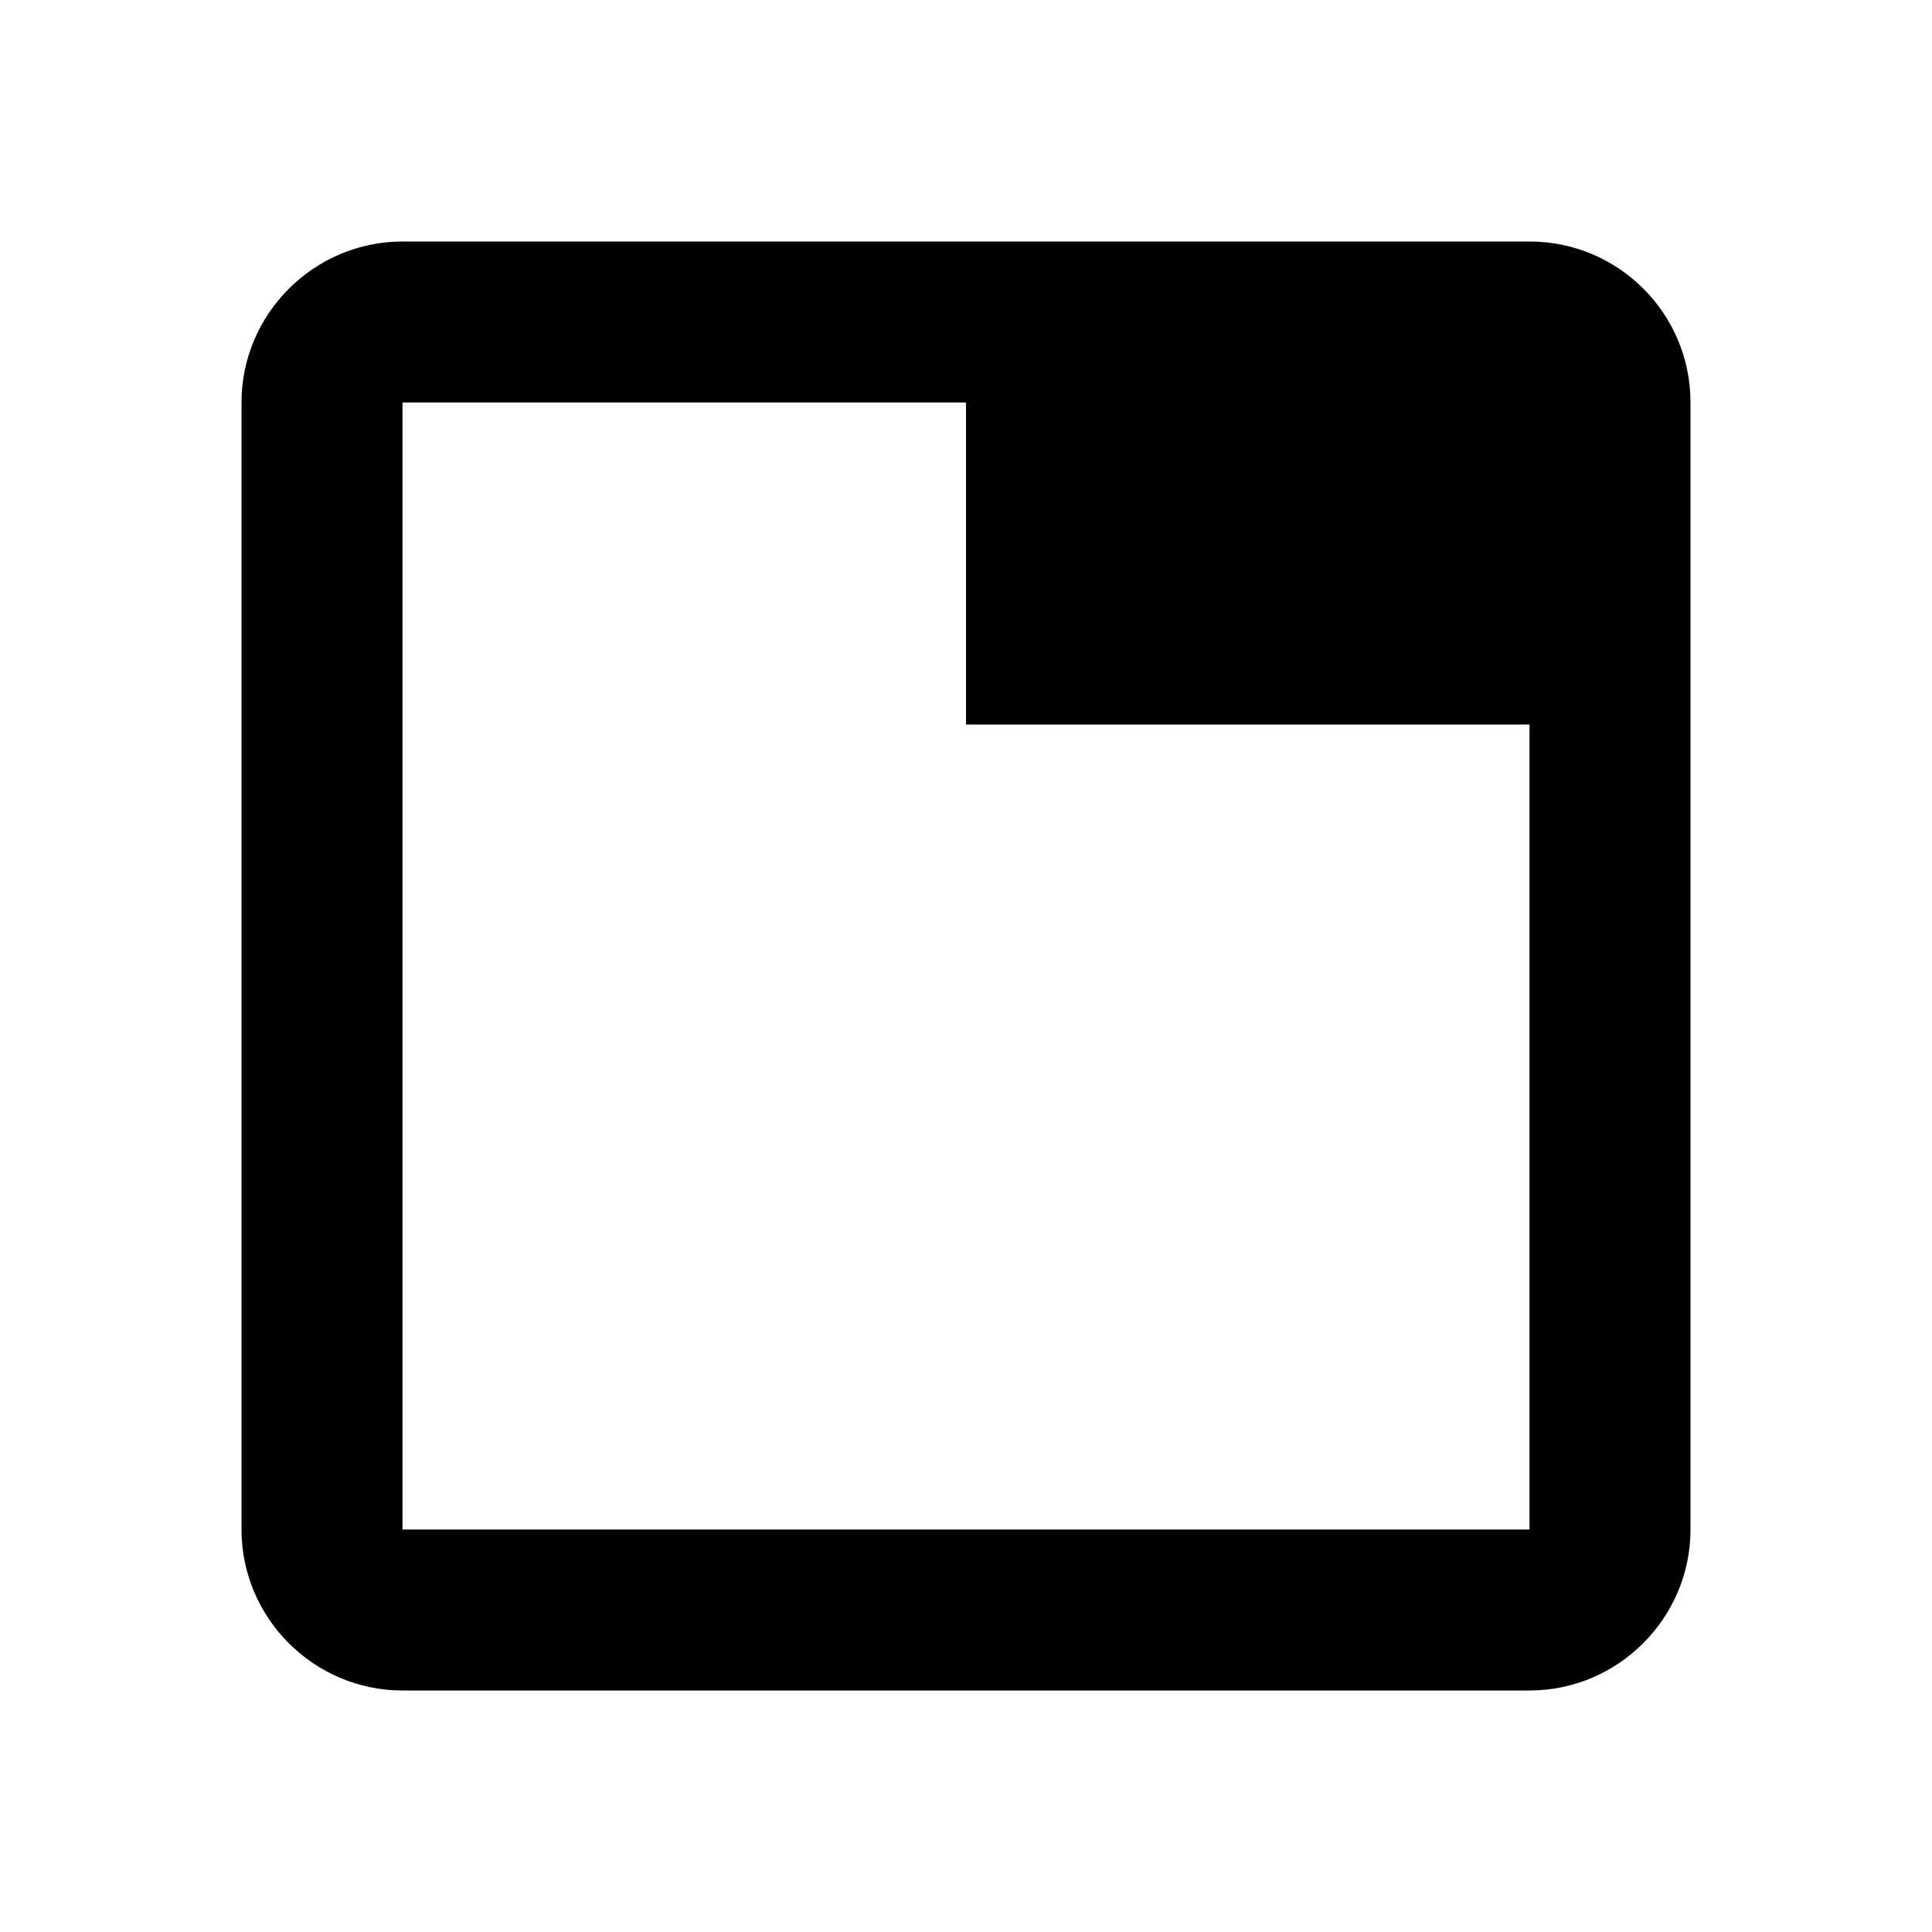
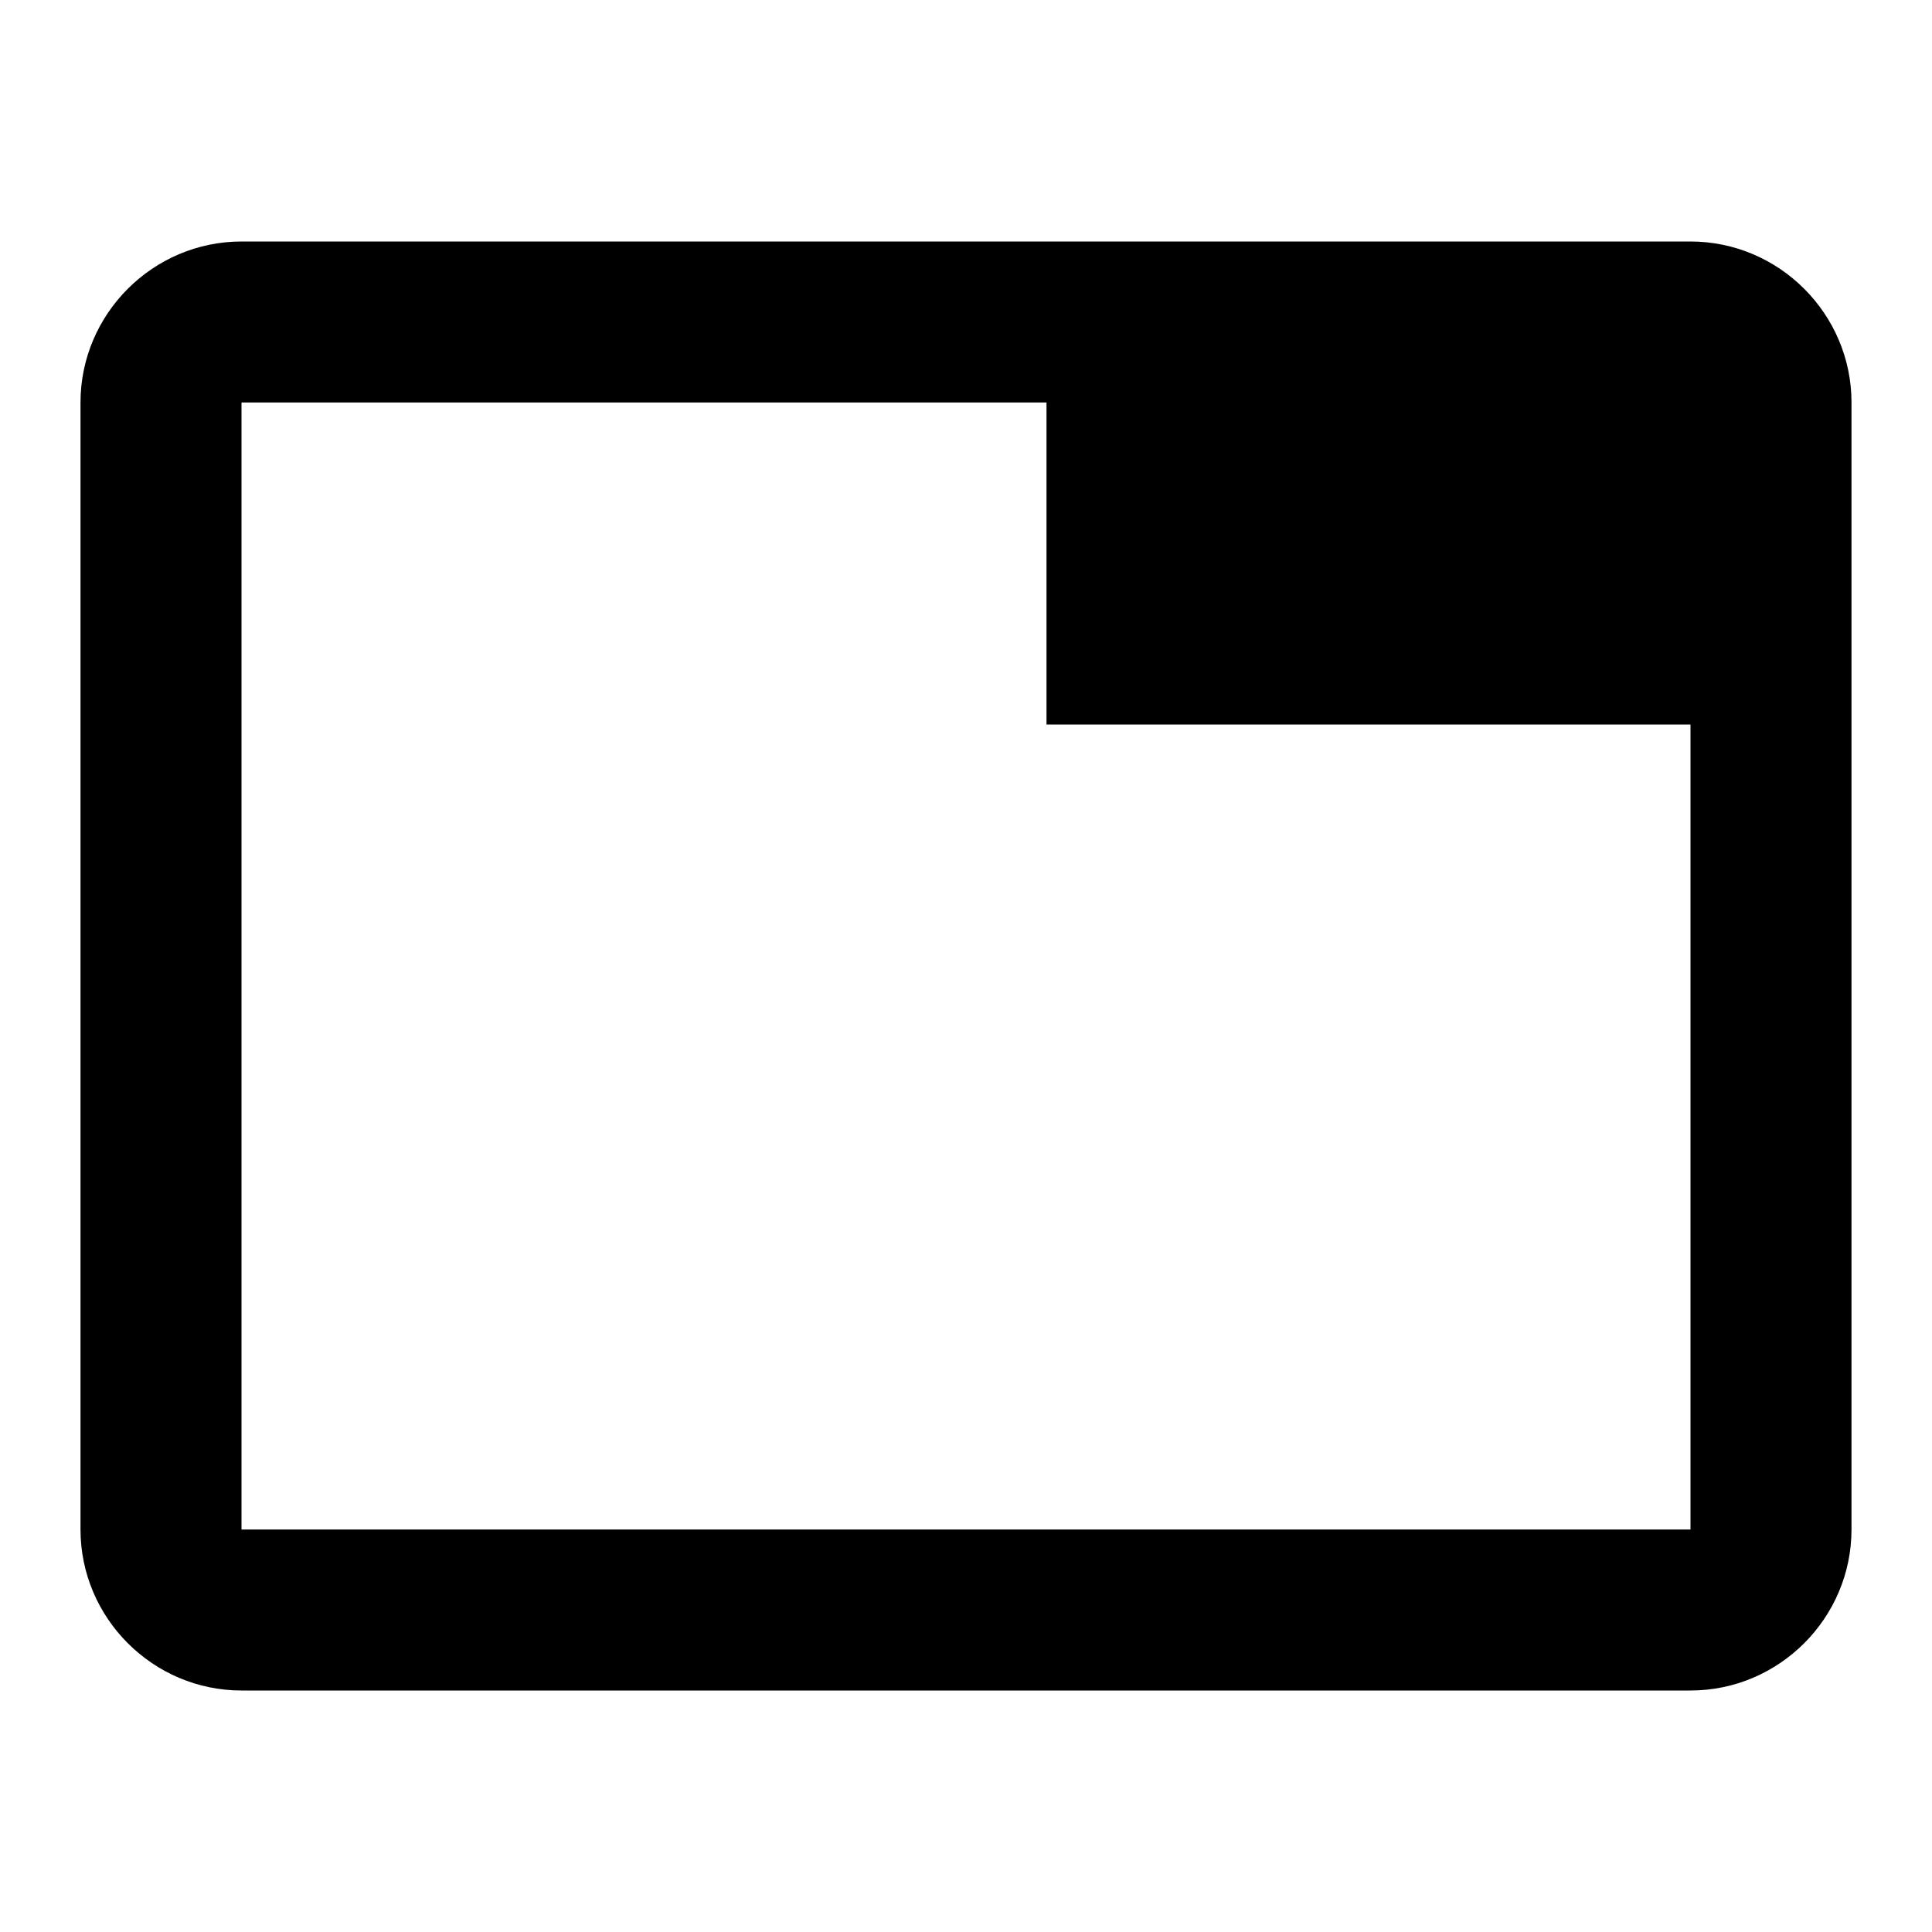
<svg xmlns="http://www.w3.org/2000/svg" version="1.1" width="24" height="24" viewBox="0 0 24 24">
-   <path d="M19,19H5V5H12V9H19M19,3H5C3.9,3 3,3.9 3,5V19C3,20.1 3.9,21 5,21H19C20.1,21 21,20.1 21,19V5C21,3.89 20.1,3 19,3Z" />
+   <path d="M21,3H3C1.9,3 1,3.9 1,5V19C1,20.1 1.9,21 3,21H21C22.1,21 23,20.1 23,19V5C23,3.9 22.1,3 21,3M21,19H3V5H13V9H21V19Z" />
</svg>
